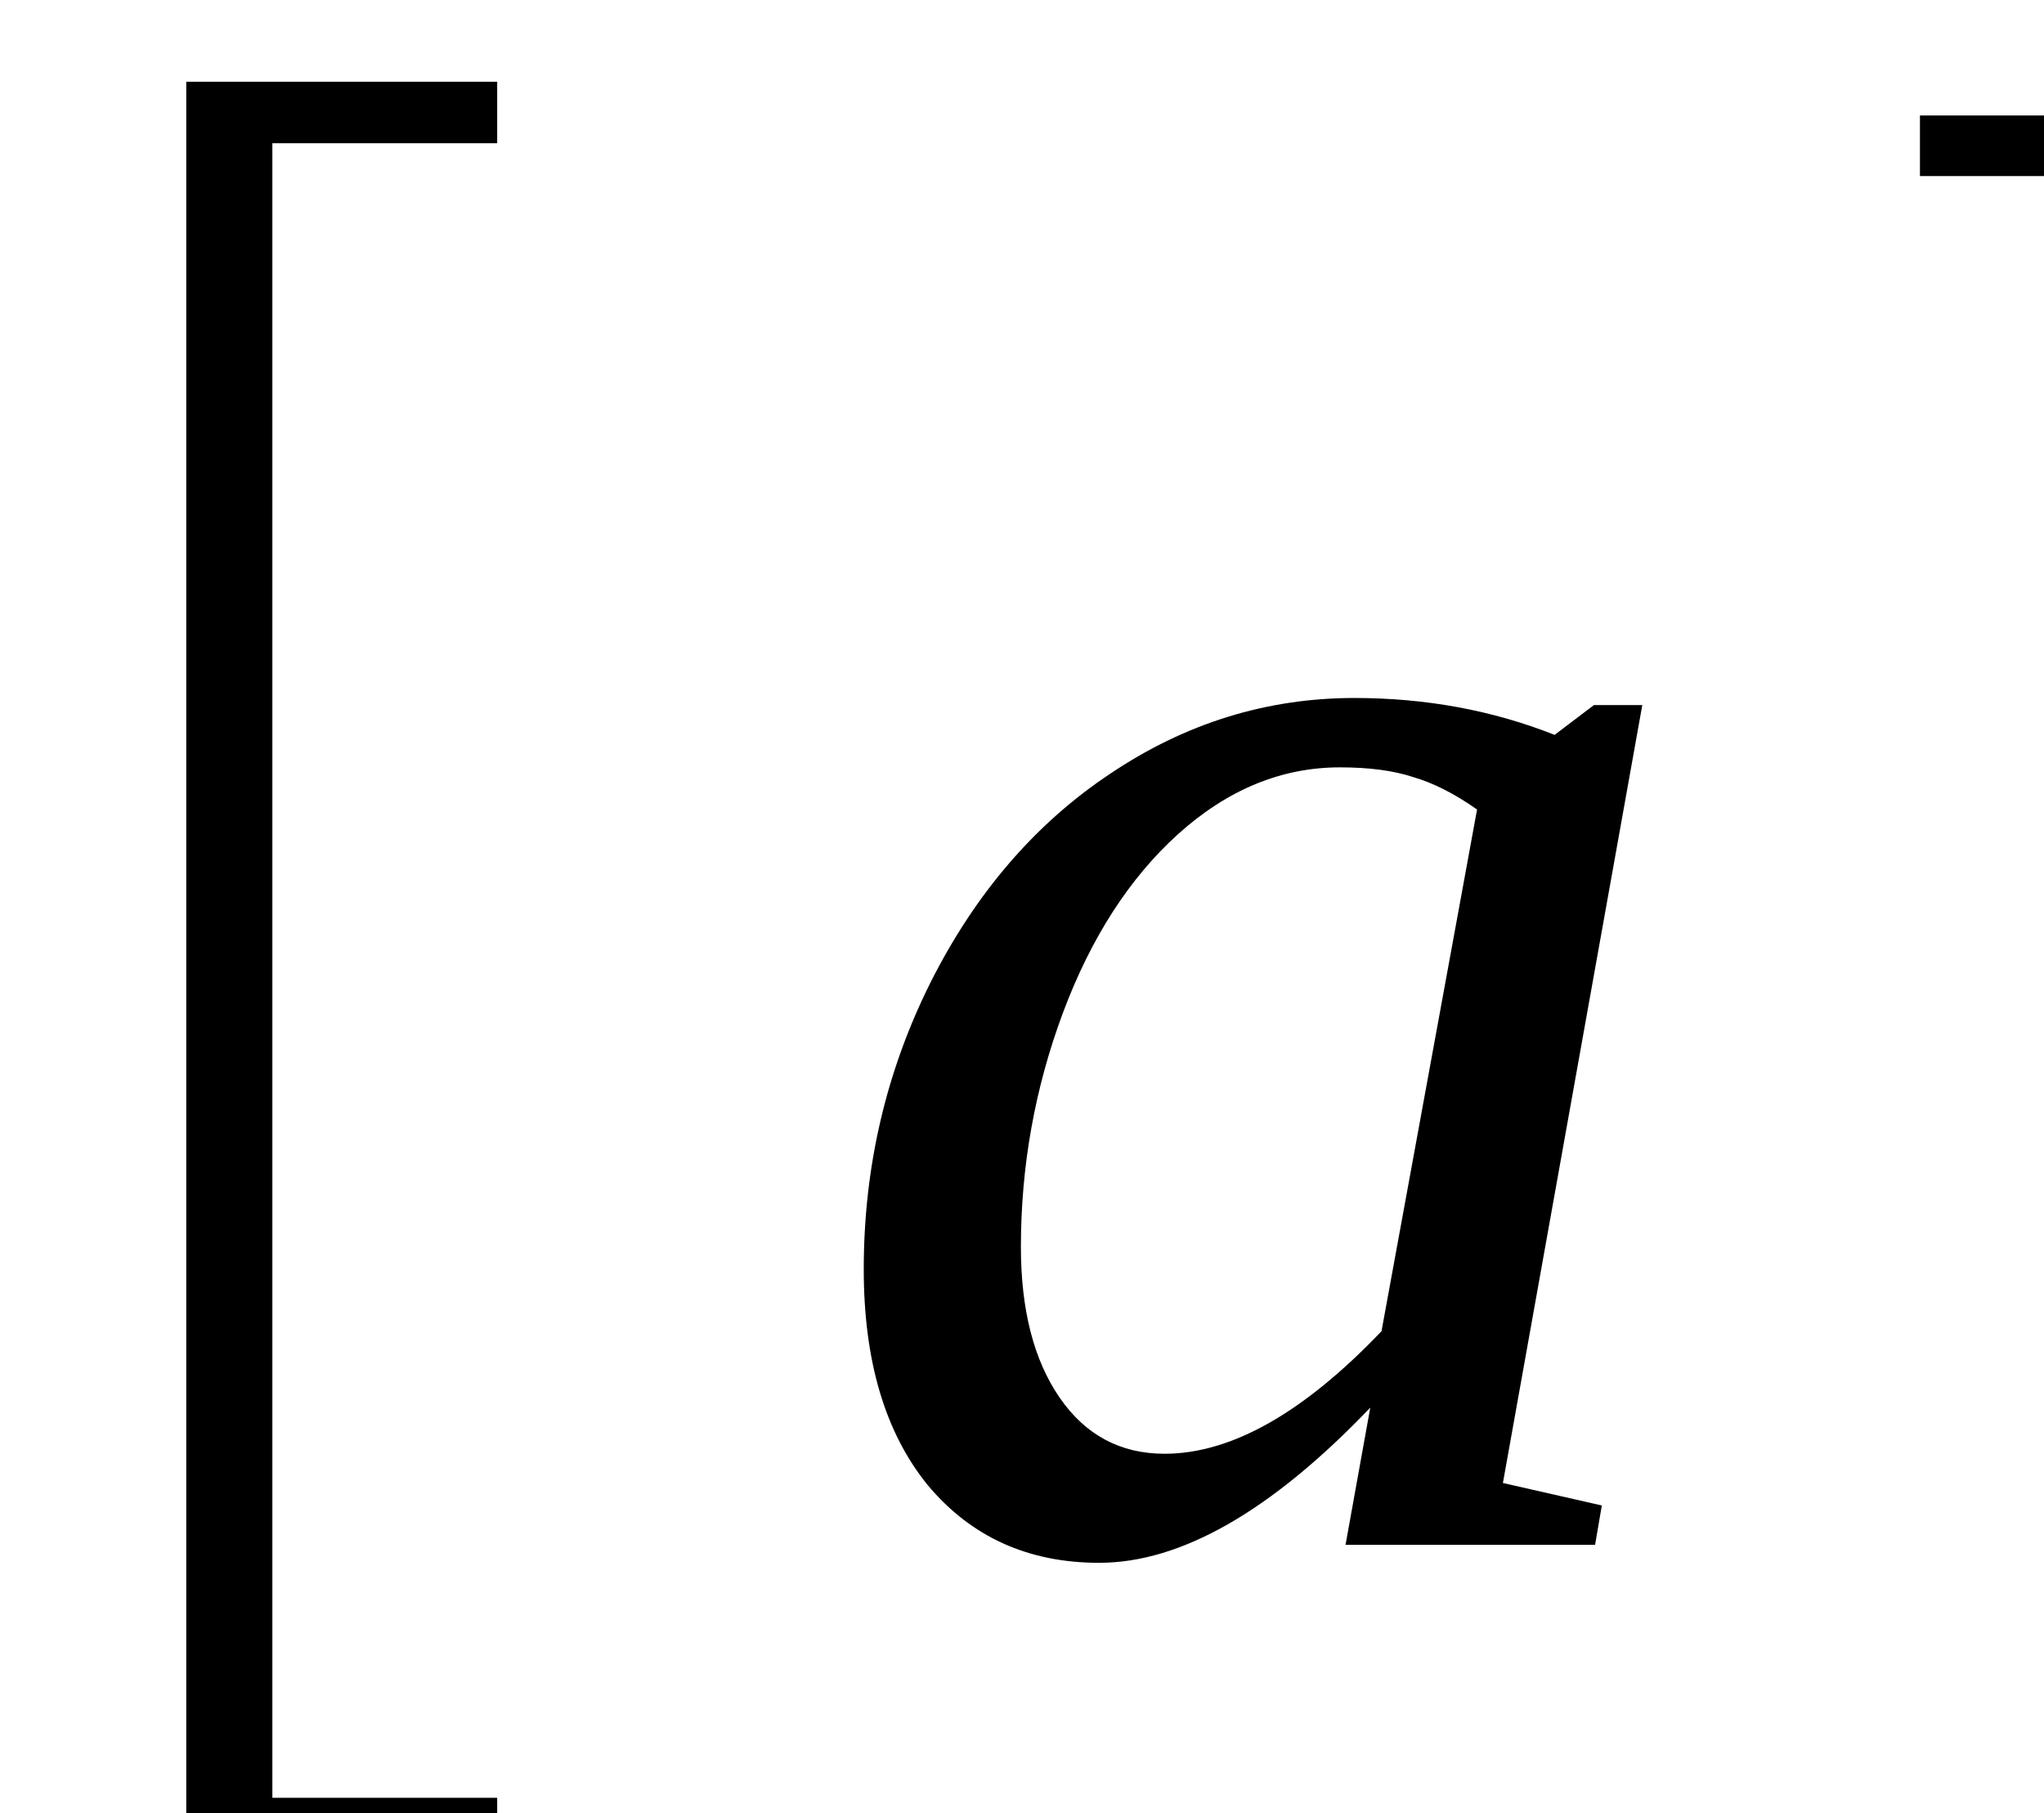
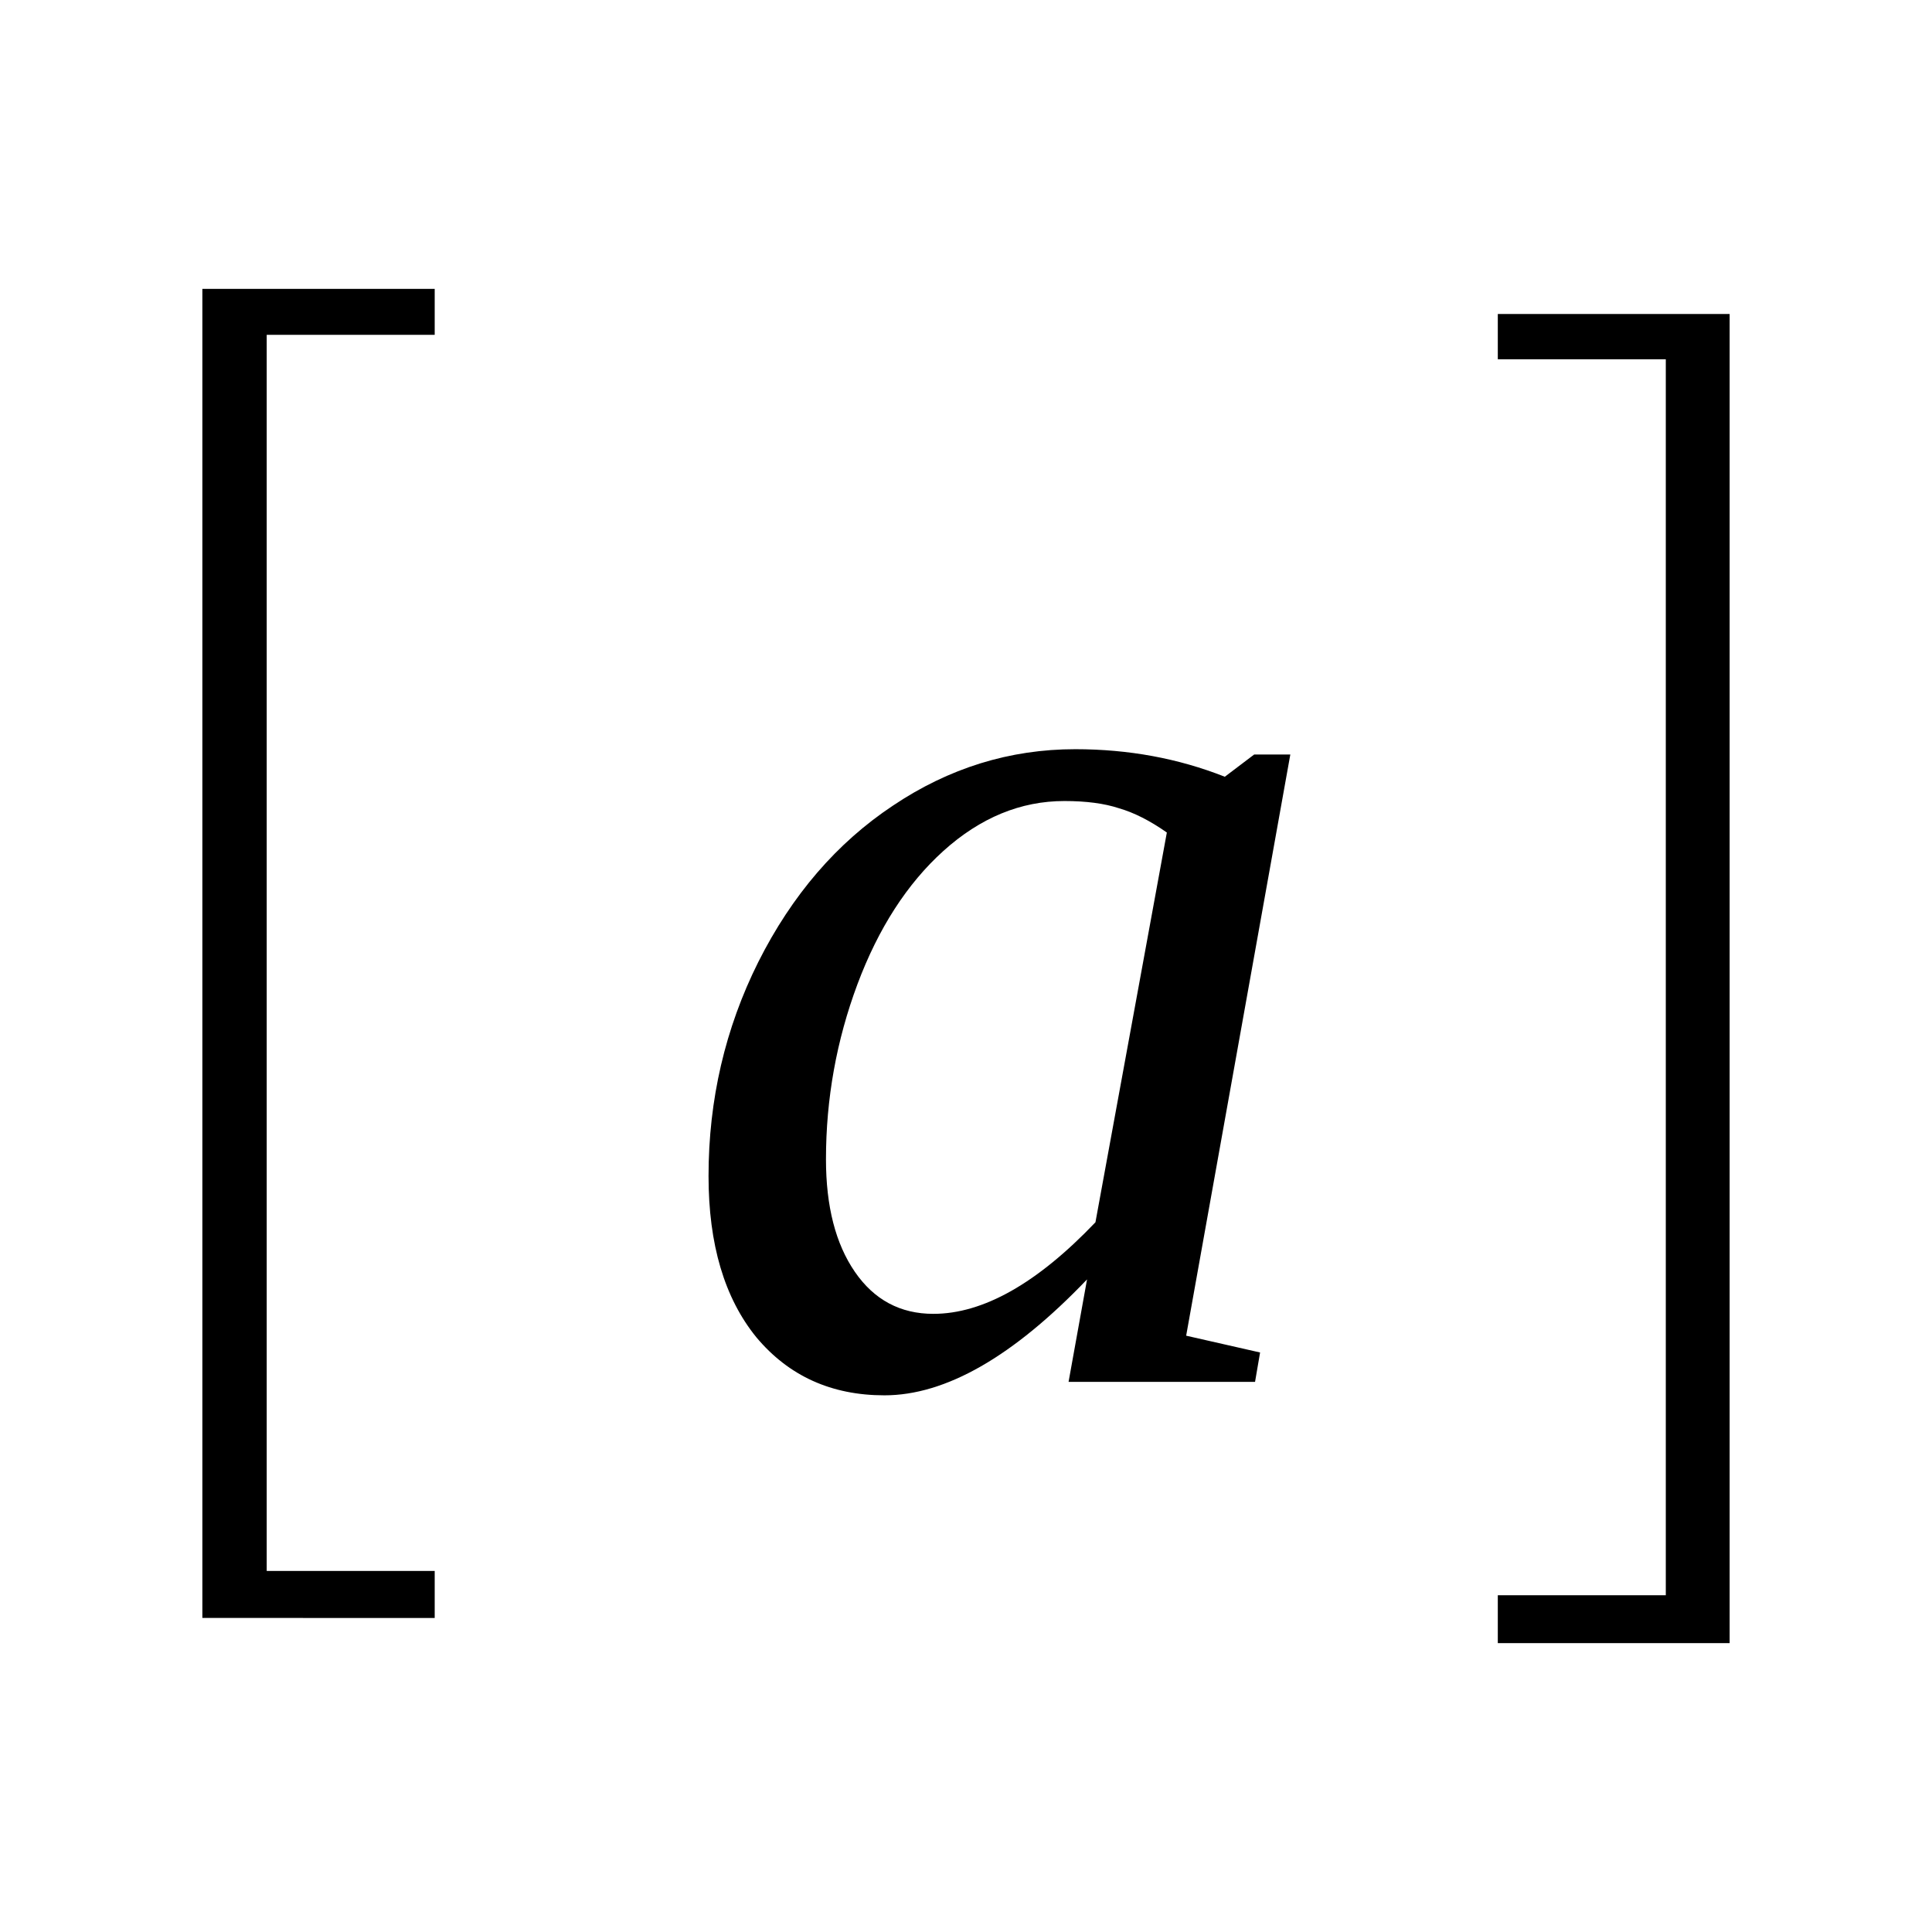
- <svg xmlns="http://www.w3.org/2000/svg" version="1.1">
-   <path d="M 1.657,16.55 V 0.727 H 4.423 V 1.274 H 2.423 V 15.99 H 4.423 V 16.55 Z" />
-   <path d="M 19.84,16.85 H 17.08 V 16.28 H 19.08 V 1.566 H 17.08 V 1.027 H 19.84 Z" />
-   <path d="M 13.37,13.19 14.25,13.39 14.19,13.74 H 11.97 L 12.19,12.52 Q 10.87,13.9 9.778,13.9 8.832,13.9 8.254,13.21 7.684,12.51 7.684,11.29 7.684,9.927 8.277,8.74 8.879,7.544 9.879,6.88 10.88,6.208 12.05,6.208 13,6.208 13.83,6.536 L 14.18,6.271 H 14.61 Z M 13.14,7.2 Q 12.84,6.989 12.57,6.911 12.31,6.825 11.92,6.825 11.14,6.825 10.48,7.419 9.832,8.005 9.457,9.005 9.082,10.01 9.082,11.09 9.082,11.93 9.426,12.43 9.77,12.93 10.36,12.93 11.25,12.93 12.29,11.84 Z" />
+ <svg xmlns="http://www.w3.org/2000/svg" version="1.1" id="svg84" width="23" height="23">
+   <defs id="defs88" />
+   <path d="M 2.409,19.261 V 3.439 h 2.766 v 0.547 h -2 v 14.716 h 2 v 0.56 z" id="path78" />
+   <path d="m 20.591,19.561 h -2.76 v -0.57 h 2 v -14.714 h -2 v -0.539 h 2.76 z" id="path80" />
+   <path d="m 14.121,15.901 0.88,0.2 -0.06,0.35 h -2.22 l 0.22,-1.22 q -1.32,1.38 -2.412,1.38 -0.946,0 -1.524,-0.69 -0.57,-0.7 -0.57,-1.92 0,-1.363 0.593,-2.55 0.602,-1.196 1.602,-1.86 1.001,-0.672 2.171,-0.672 0.95,0 1.78,0.328 l 0.35,-0.265 h 0.43 z m -0.23,-5.99 q -0.3,-0.211 -0.57,-0.289 -0.26,-0.086 -0.65,-0.086 -0.78,0 -1.44,0.594 -0.648,0.586 -1.023,1.586 -0.375,1.005 -0.375,2.085 0,0.84 0.344,1.34 0.344,0.5 0.934,0.5 0.89,0 1.93,-1.09 z" id="path82" />
</svg>
